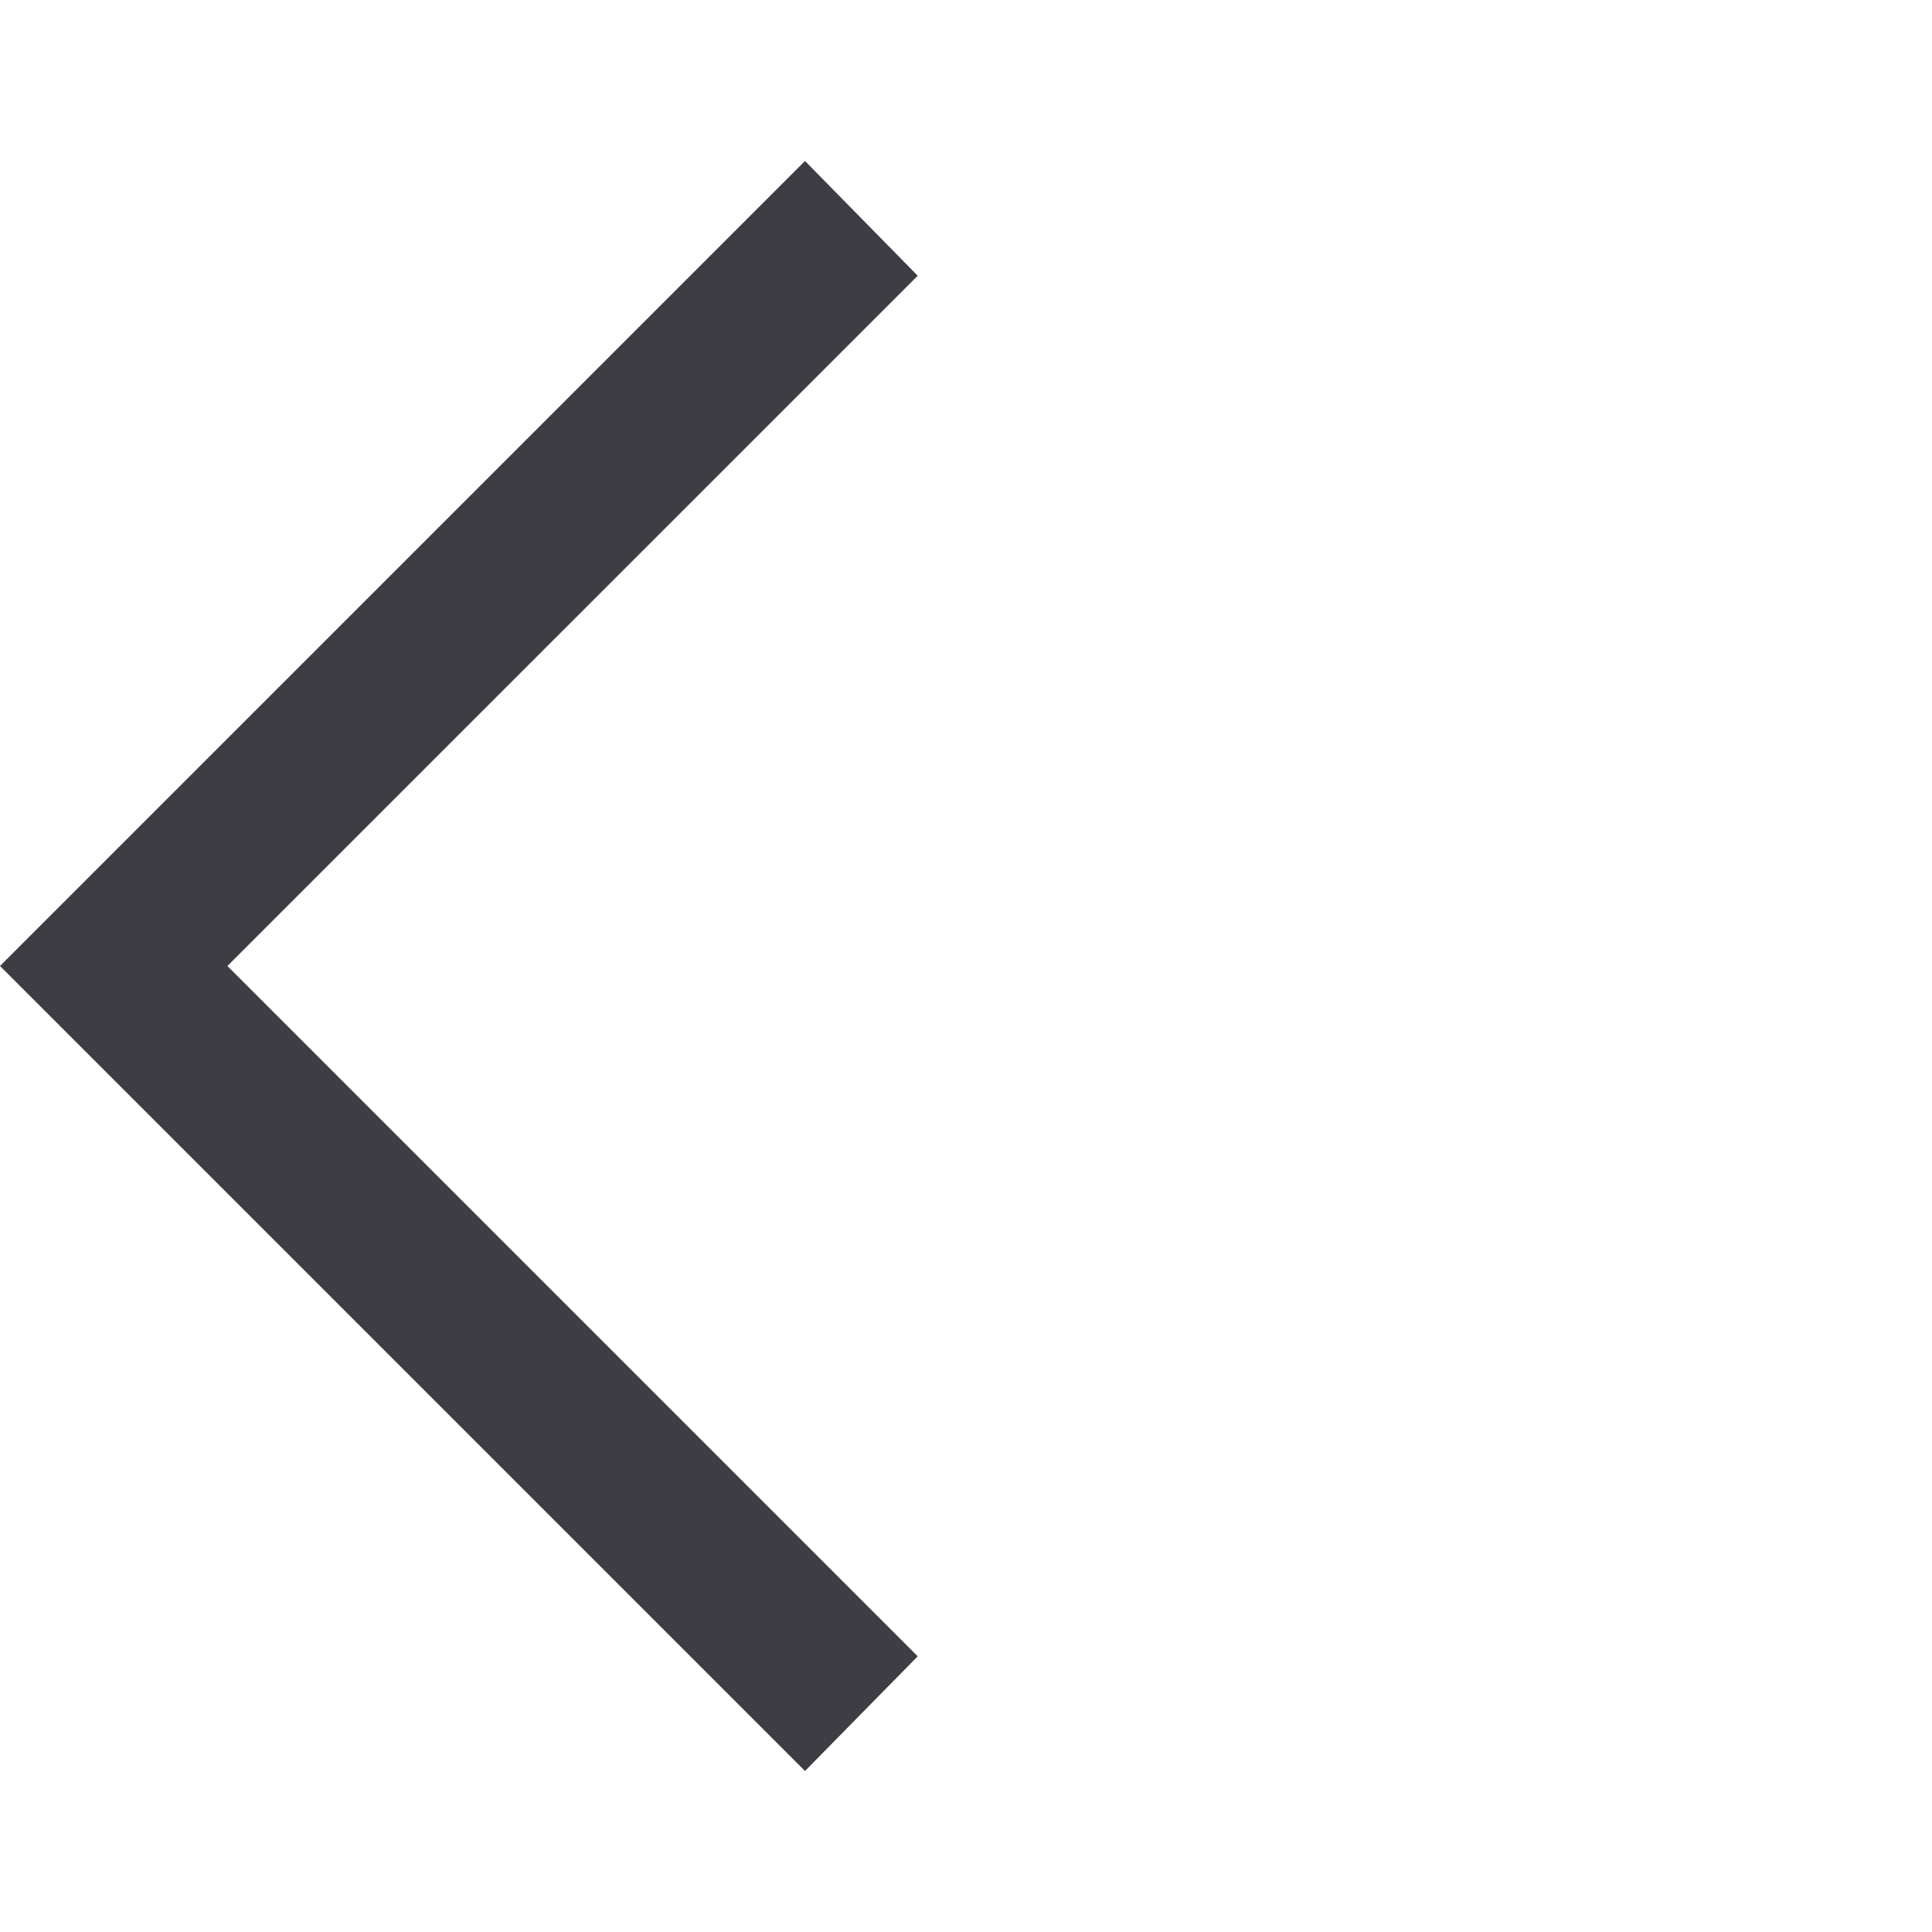
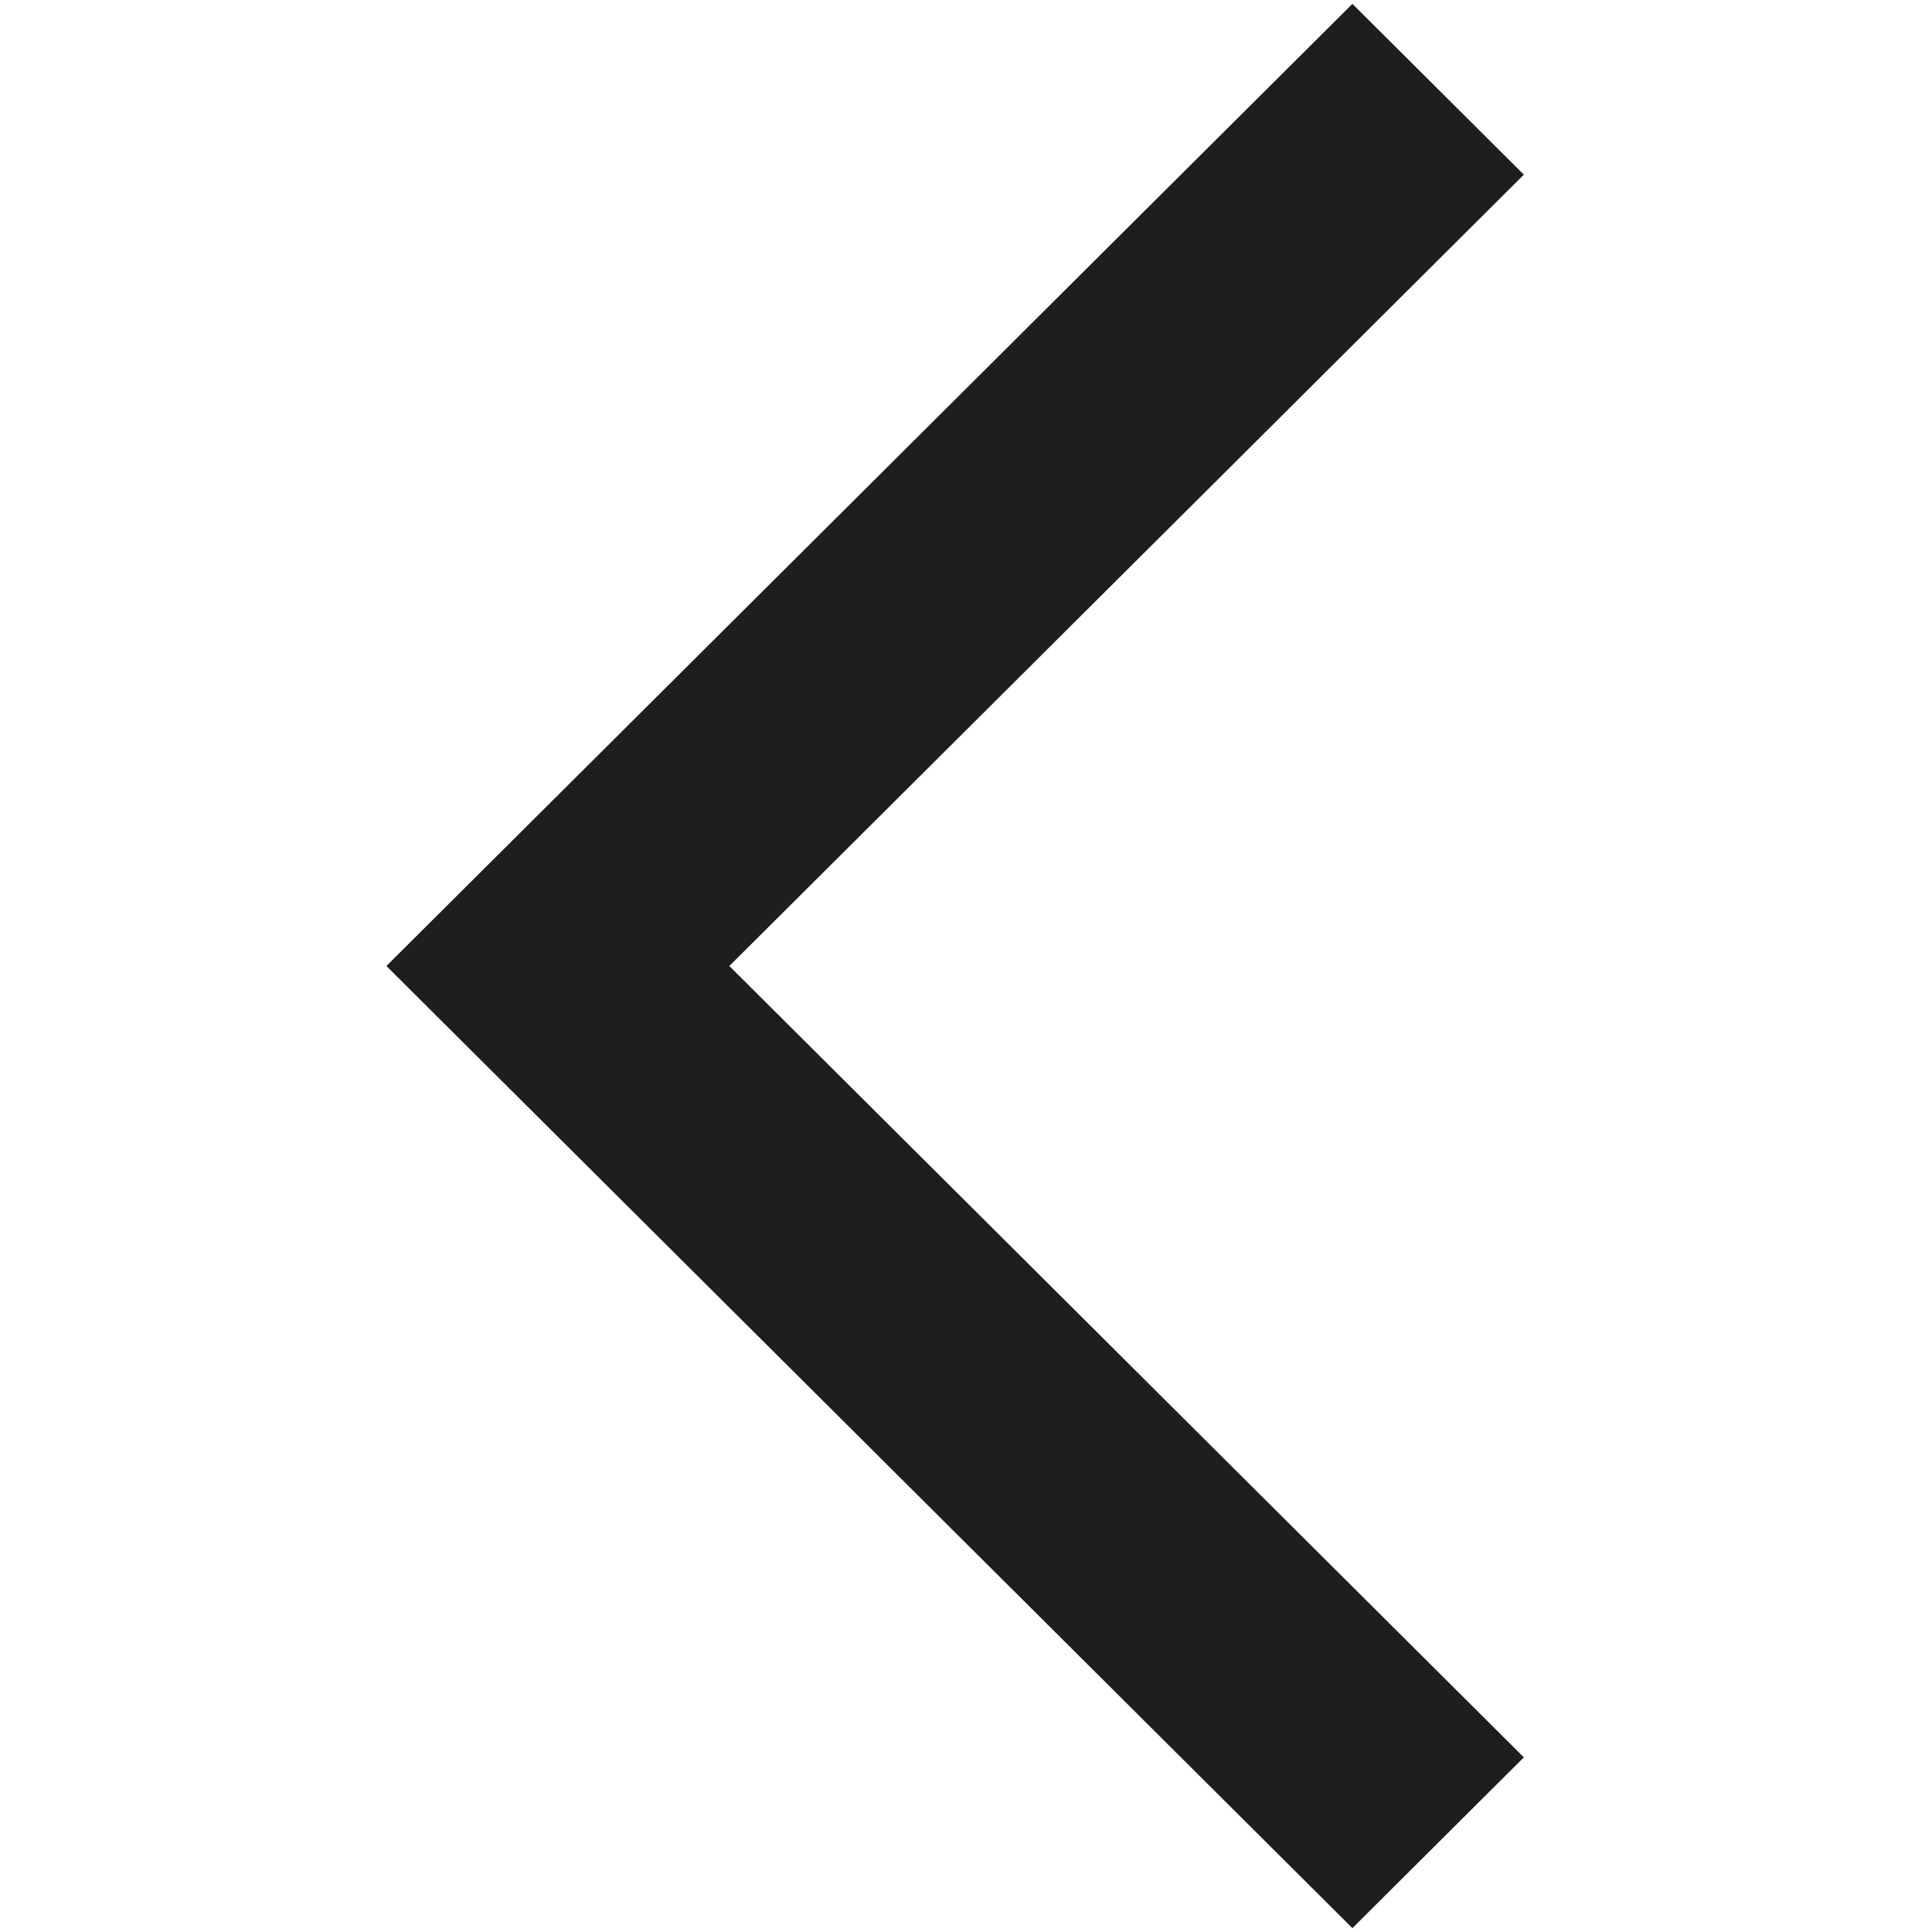
- <svg xmlns="http://www.w3.org/2000/svg" width="36" height="36" viewBox="0 0 36 36" fill="none">
-   <mask id="mask0_338_2412" style="mask-type:alpha" maskUnits="userSpaceOnUse" x="0" y="0" width="36" height="36">
-     <rect width="36" height="36" fill="#D9D9D9" />
-   </mask>
-   <g mask="url(#mask0_338_2412)">
-     <path d="M15 33L0 18L15 3L17.1 5.138L4.237 18L17.1 30.863L15 33Z" fill="#3D3D43" />
-   </g>
+ <svg xmlns="http://www.w3.org/2000/svg" width="24" height="24" viewBox="0 0 12 20" fill="none">
+   <path d="M10 19.96L0 10L10 0.04L11.775 1.808L3.55 10L11.775 18.192L10 19.96Z" fill="#1E1E1E" />
</svg>
